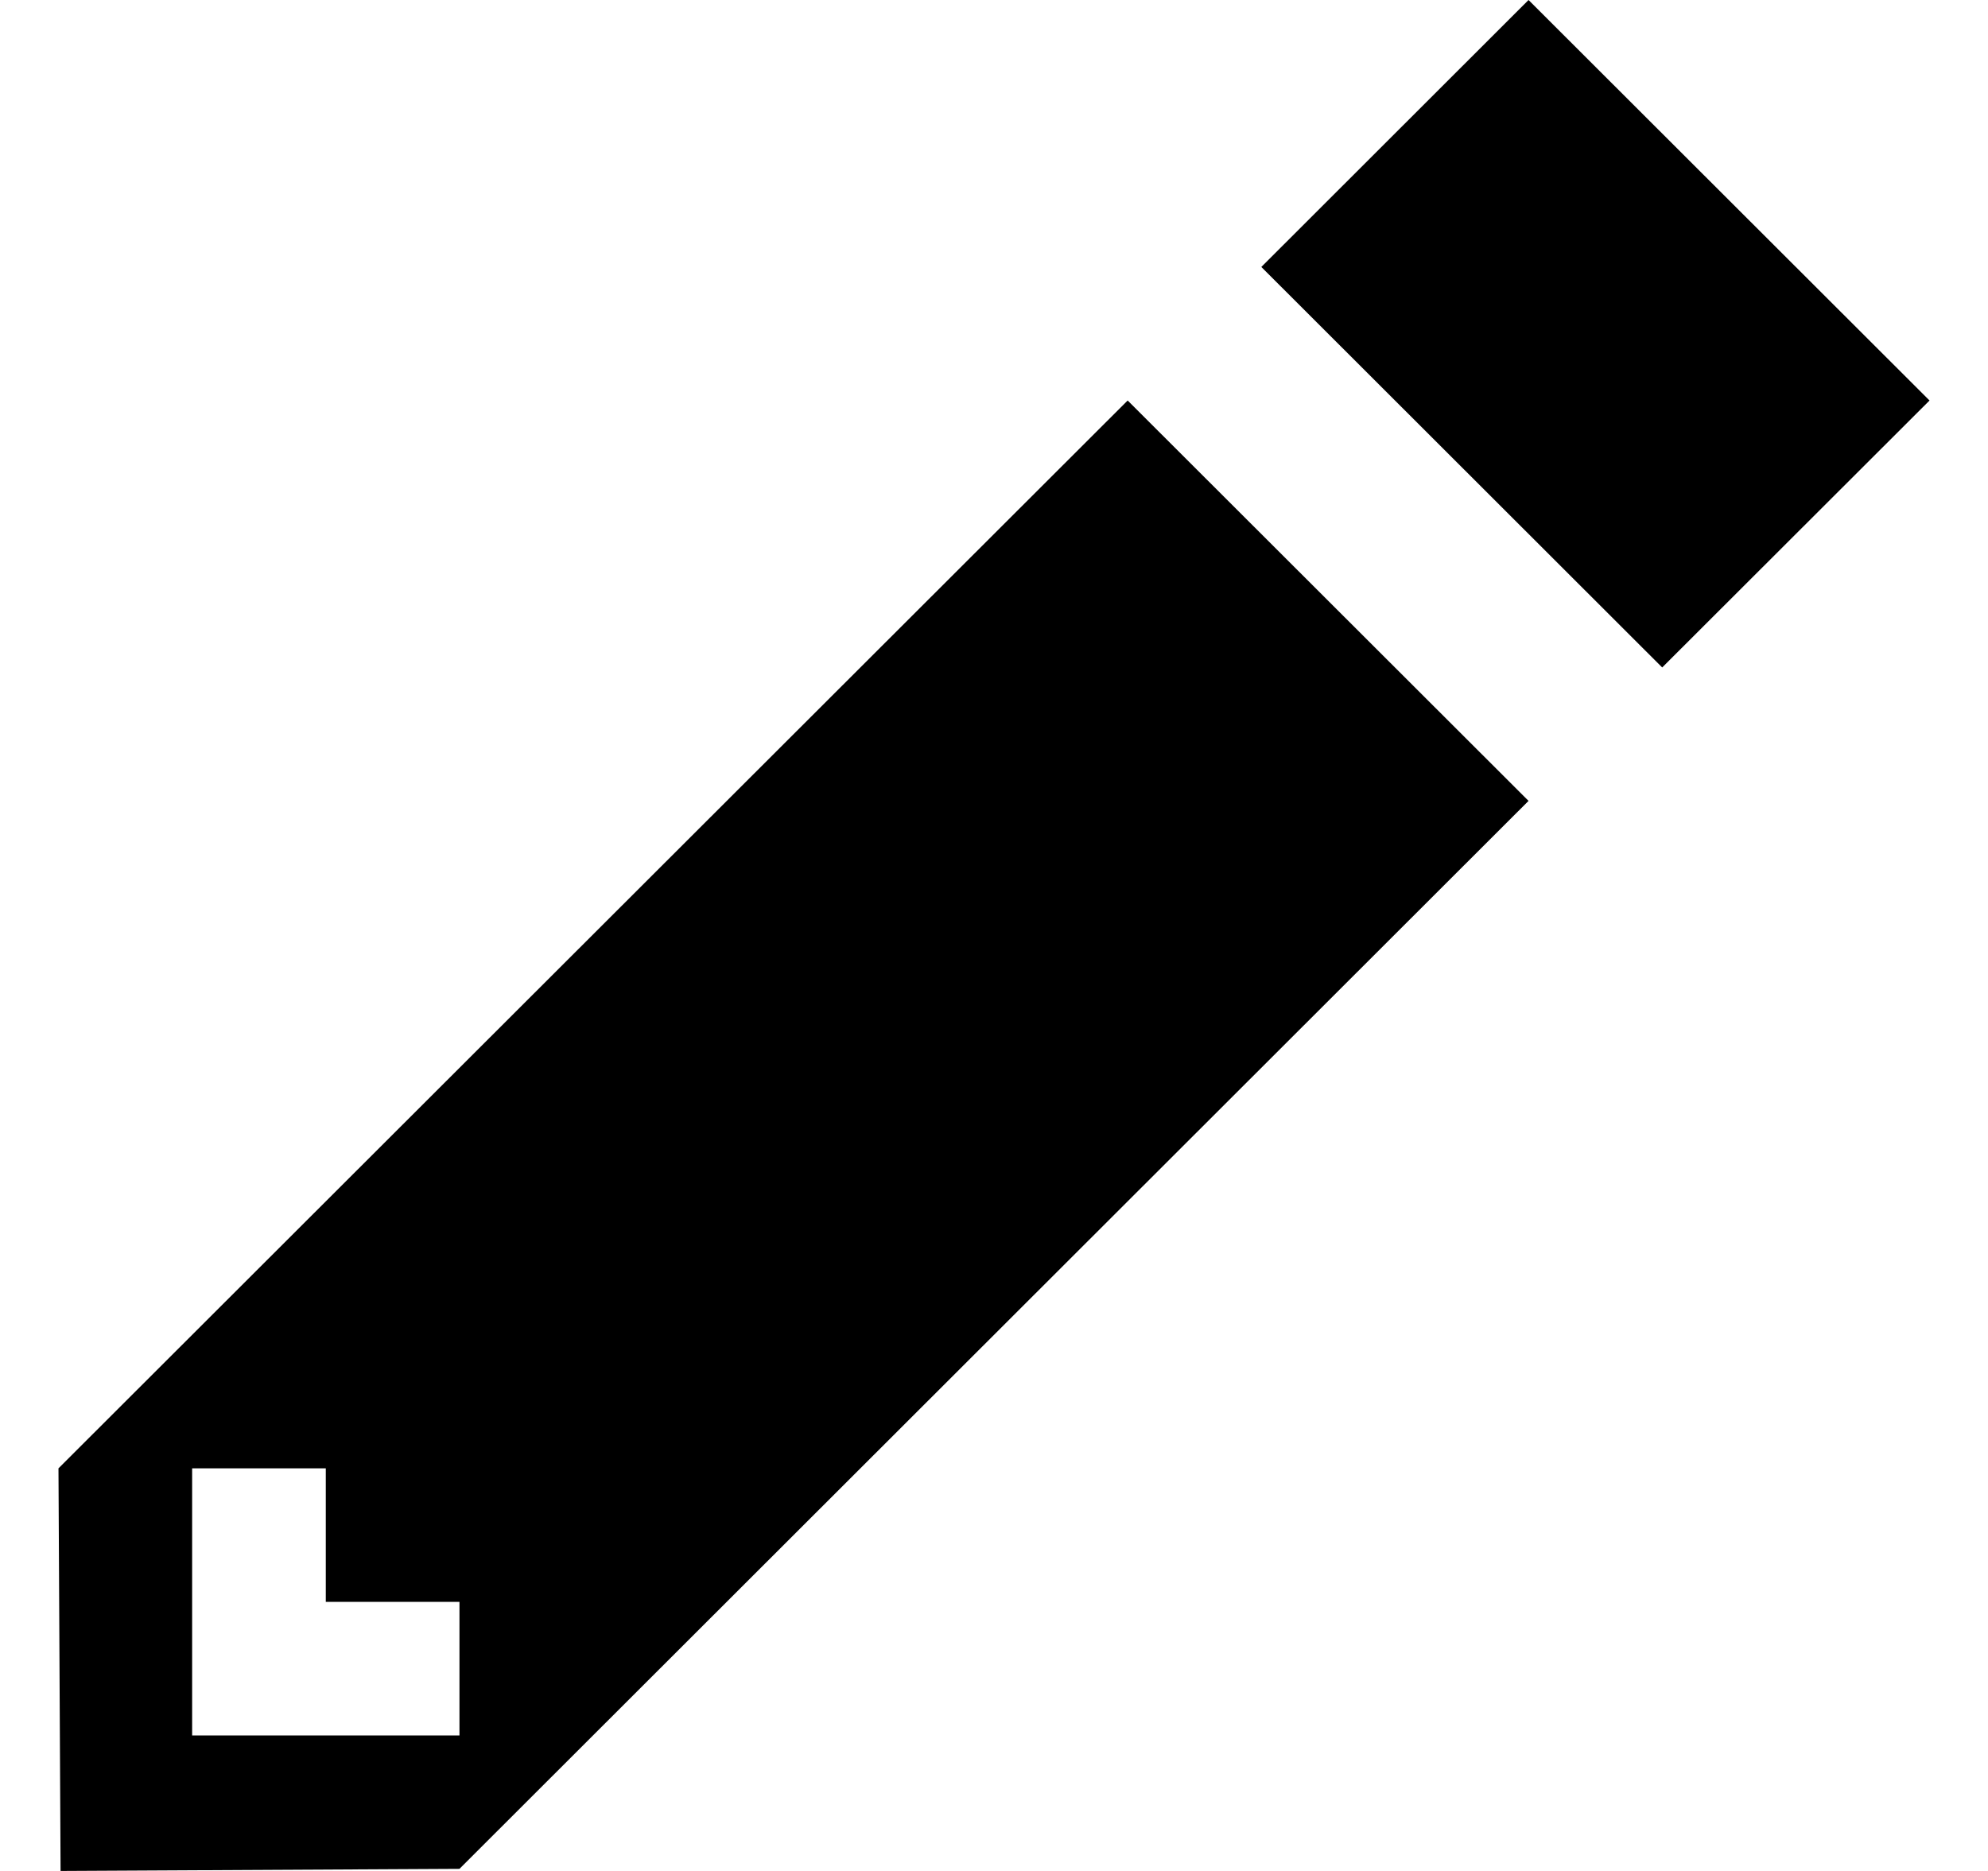
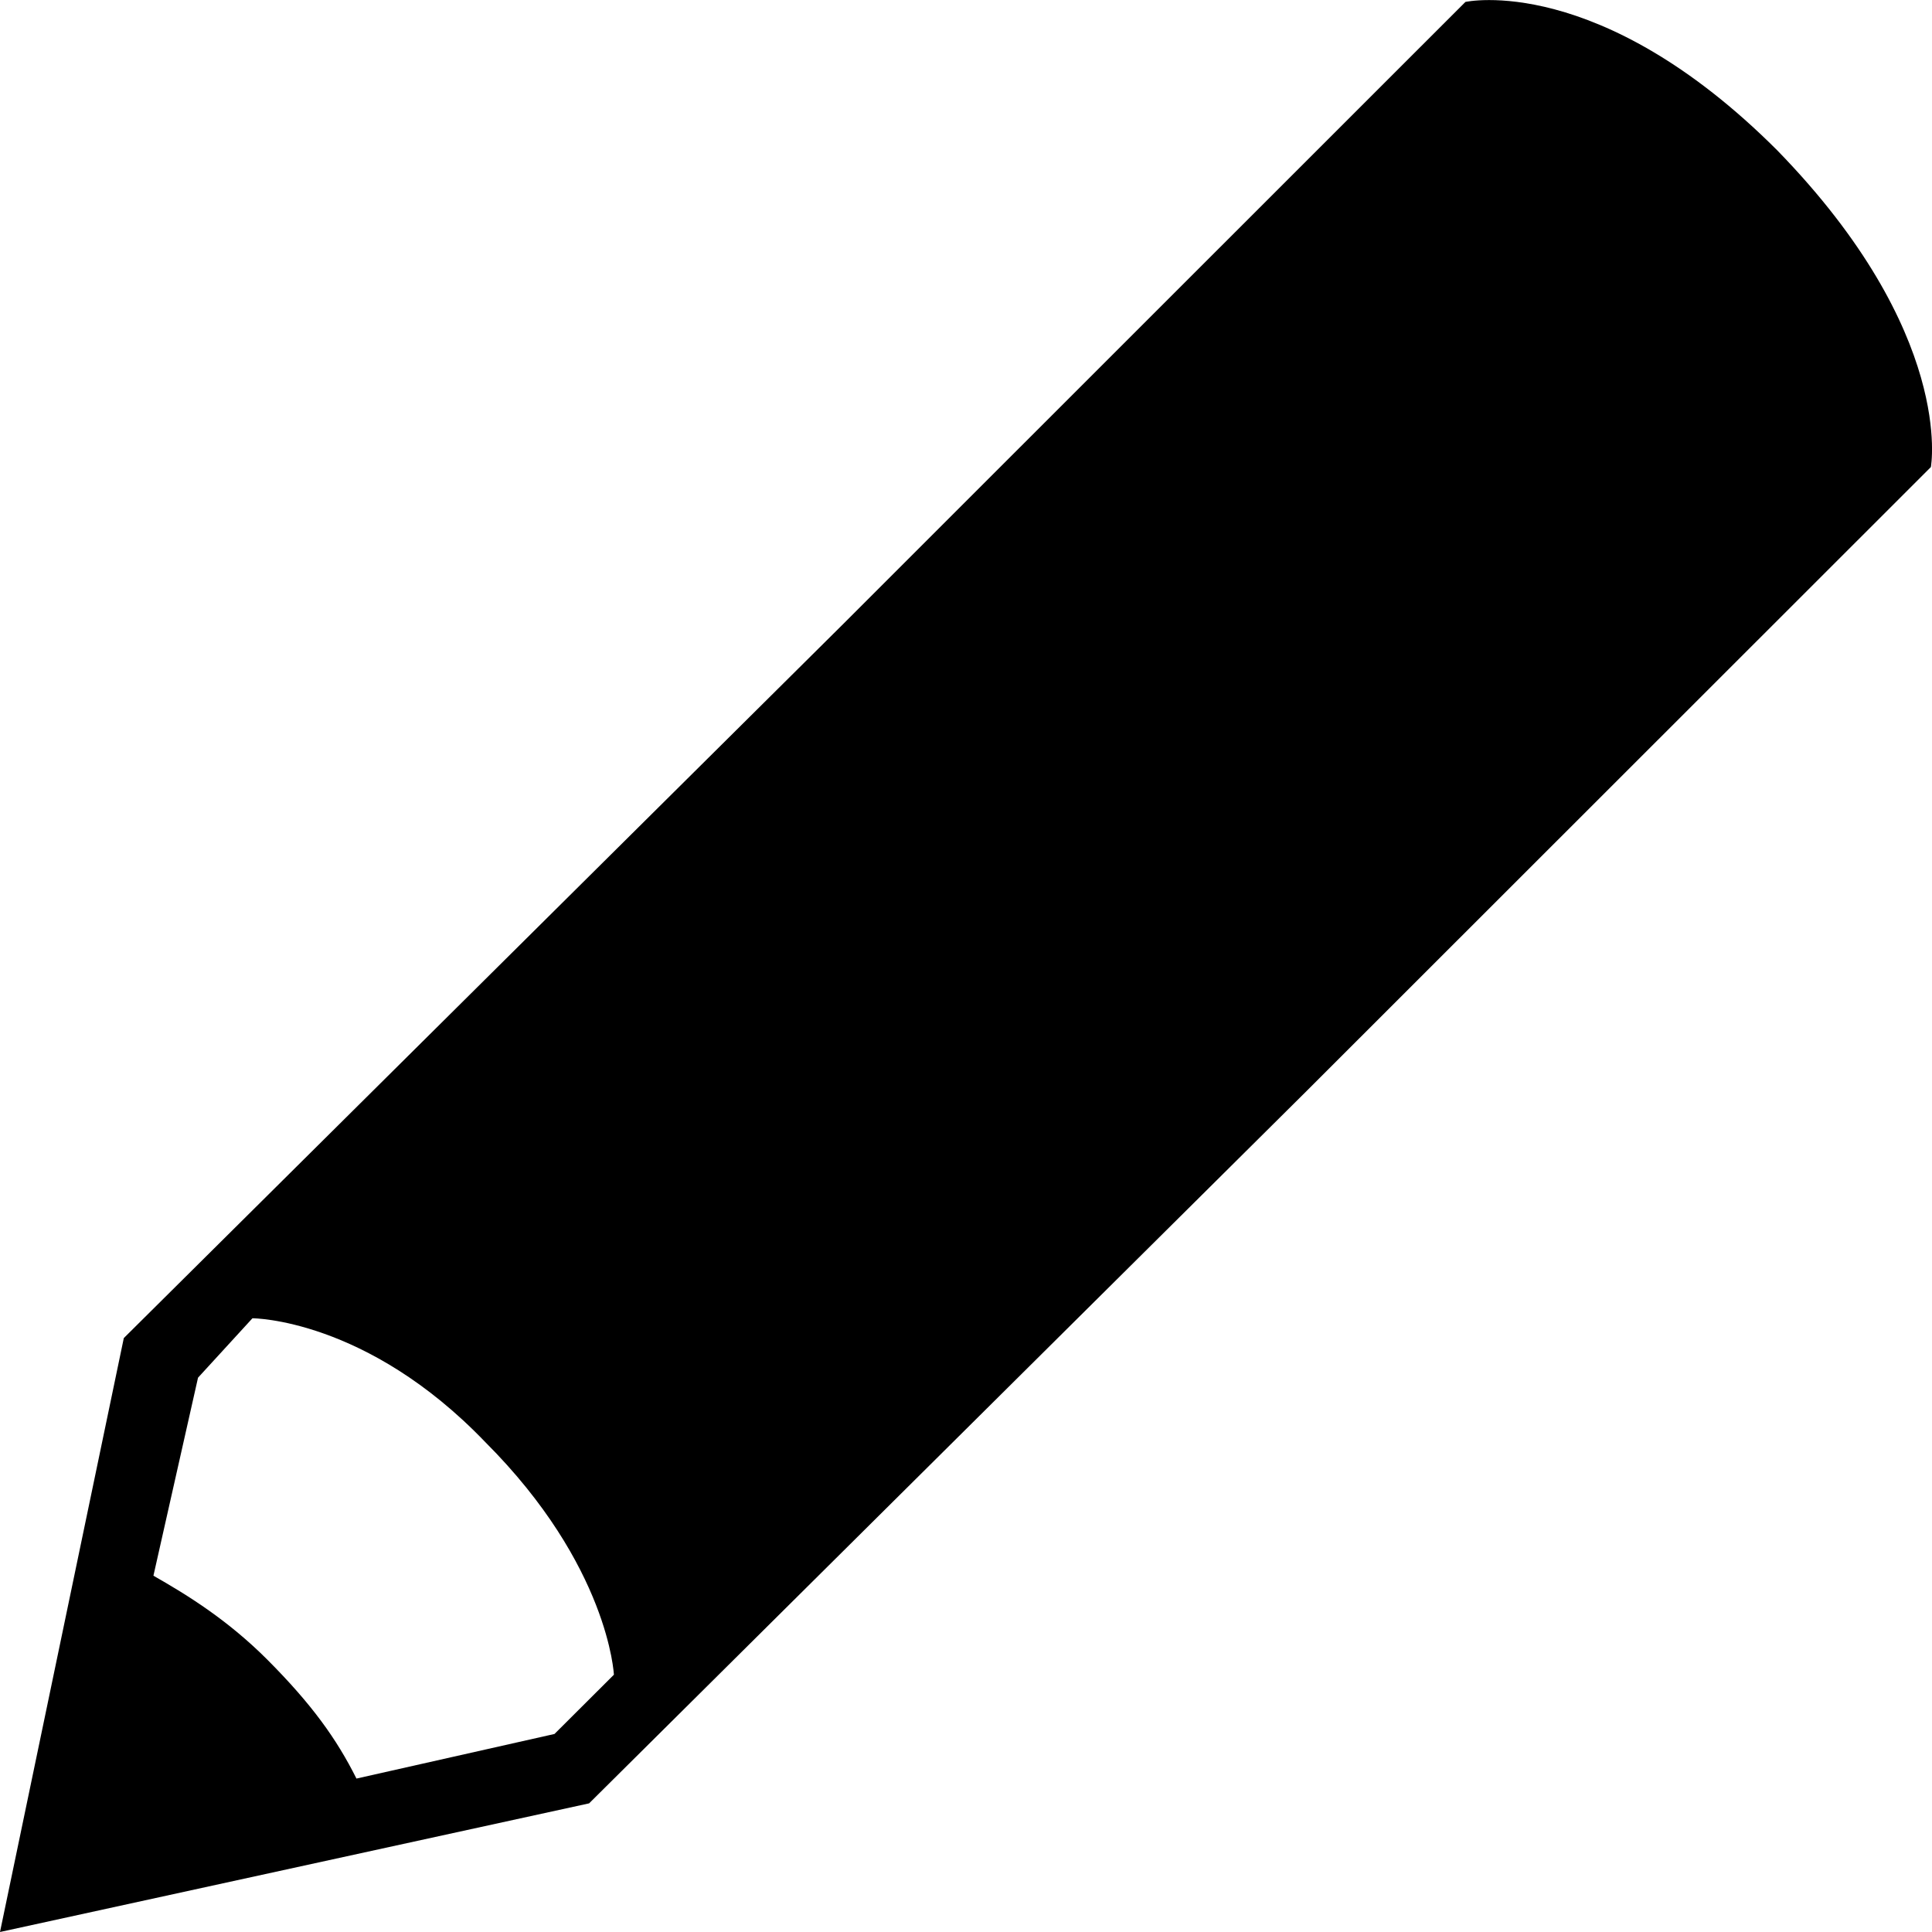
- <svg xmlns="http://www.w3.org/2000/svg" width="17px" height="16px" viewBox="0 0 17 16" version="1.1">
+ <svg xmlns="http://www.w3.org/2000/svg" width="12px" height="12px" viewBox="0 0 12 12" version="1.1">
  <defs />
  <g id="Page-1" stroke="none" stroke-width="1" fill="none" fill-rule="evenodd">
-     <path d="M13.071,0 L10.786,2.283 L14.214,5.708 L16.5,3.425 L13.071,0 Z M0.5,12.557 L0.518,16 L3.929,15.982 L13.071,6.849 L9.643,3.425 L0.5,12.557 Z M3.929,14.841 L1.643,14.841 L1.643,12.557 L2.786,12.557 L2.786,13.699 L3.929,13.699 L3.929,14.841 Z" id="Edit" fill="#000000" />
+     <path d="M11.039,0.934 C9.932,-0.173 9.102,0.012 9.102,0.012 L5.228,3.885 L0.769,8.311 L0,12 L3.659,11.201 L8.118,6.774 L11.993,2.901 C11.993,2.901 12.146,2.071 11.039,0.934 L11.039,0.934 Z M3.444,10.77 L2.214,11.047 C2.091,10.801 1.937,10.586 1.661,10.309 C1.415,10.063 1.169,9.91 0.953,9.787 L1.23,8.557 L1.568,8.188 C1.568,8.188 2.276,8.188 3.014,8.957 C3.782,9.725 3.813,10.402 3.813,10.402 L3.444,10.77 Z" id="Icon-edit" fill="#000000" />
  </g>
</svg>
